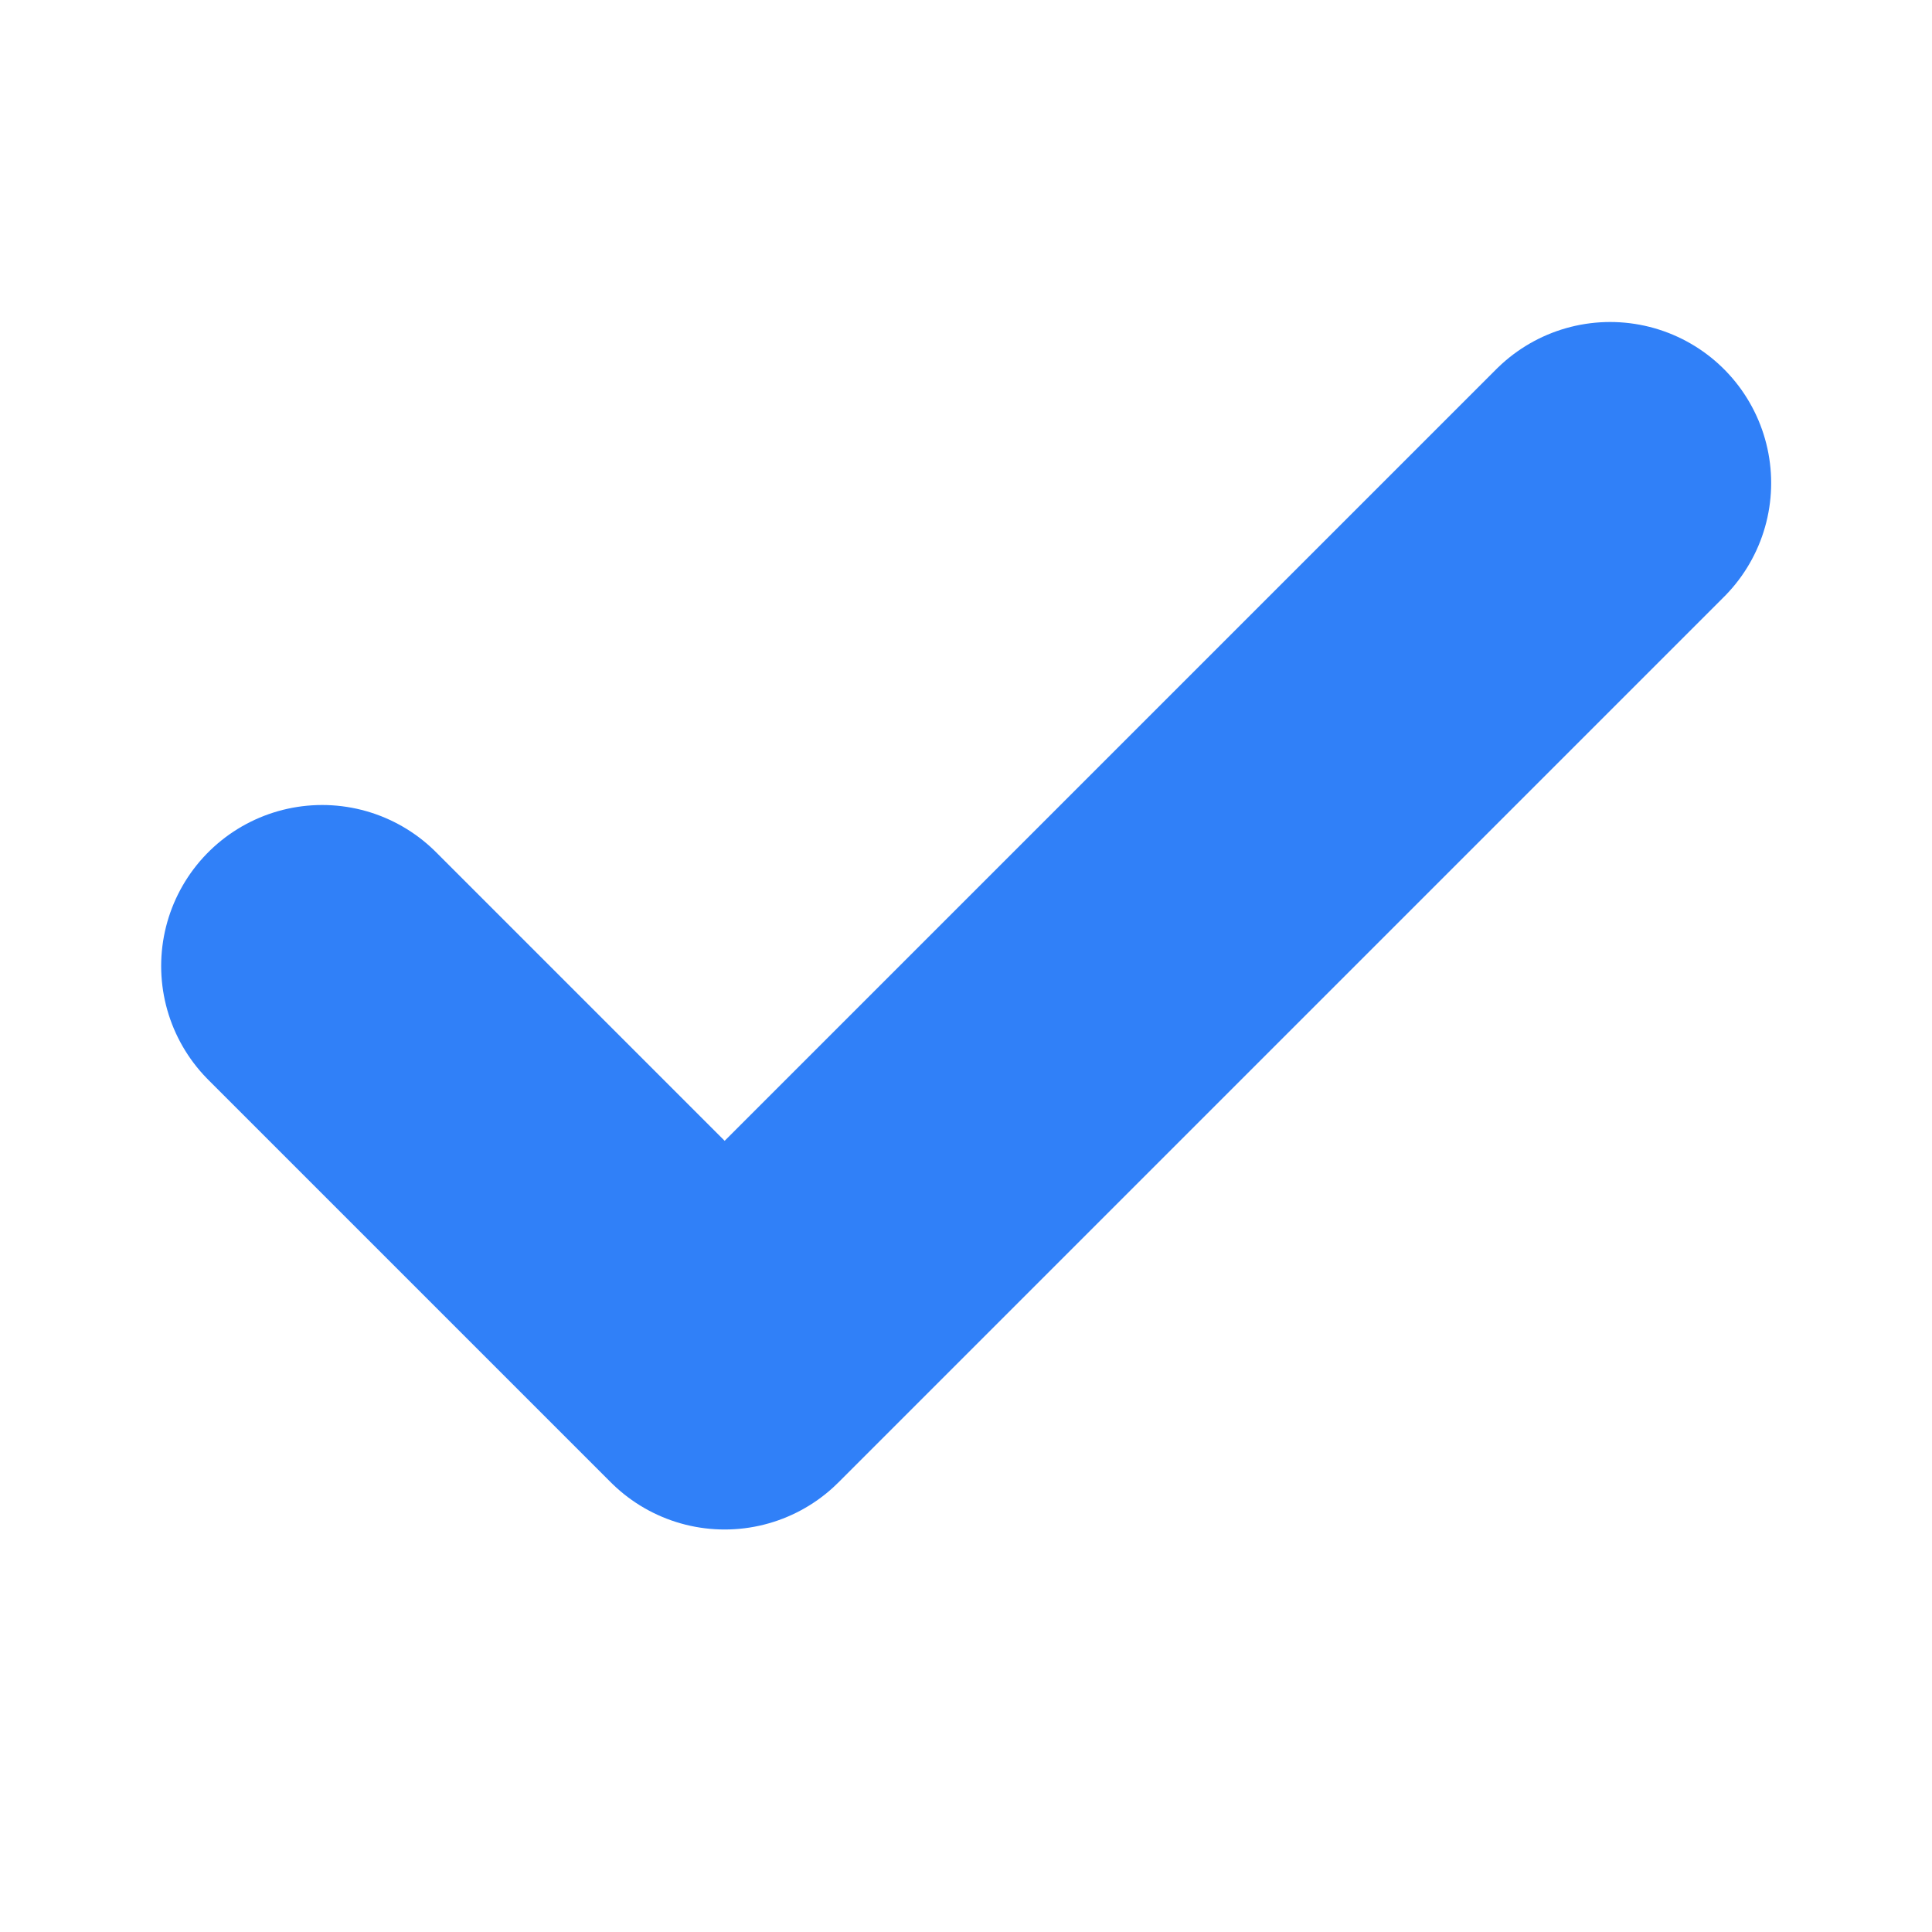
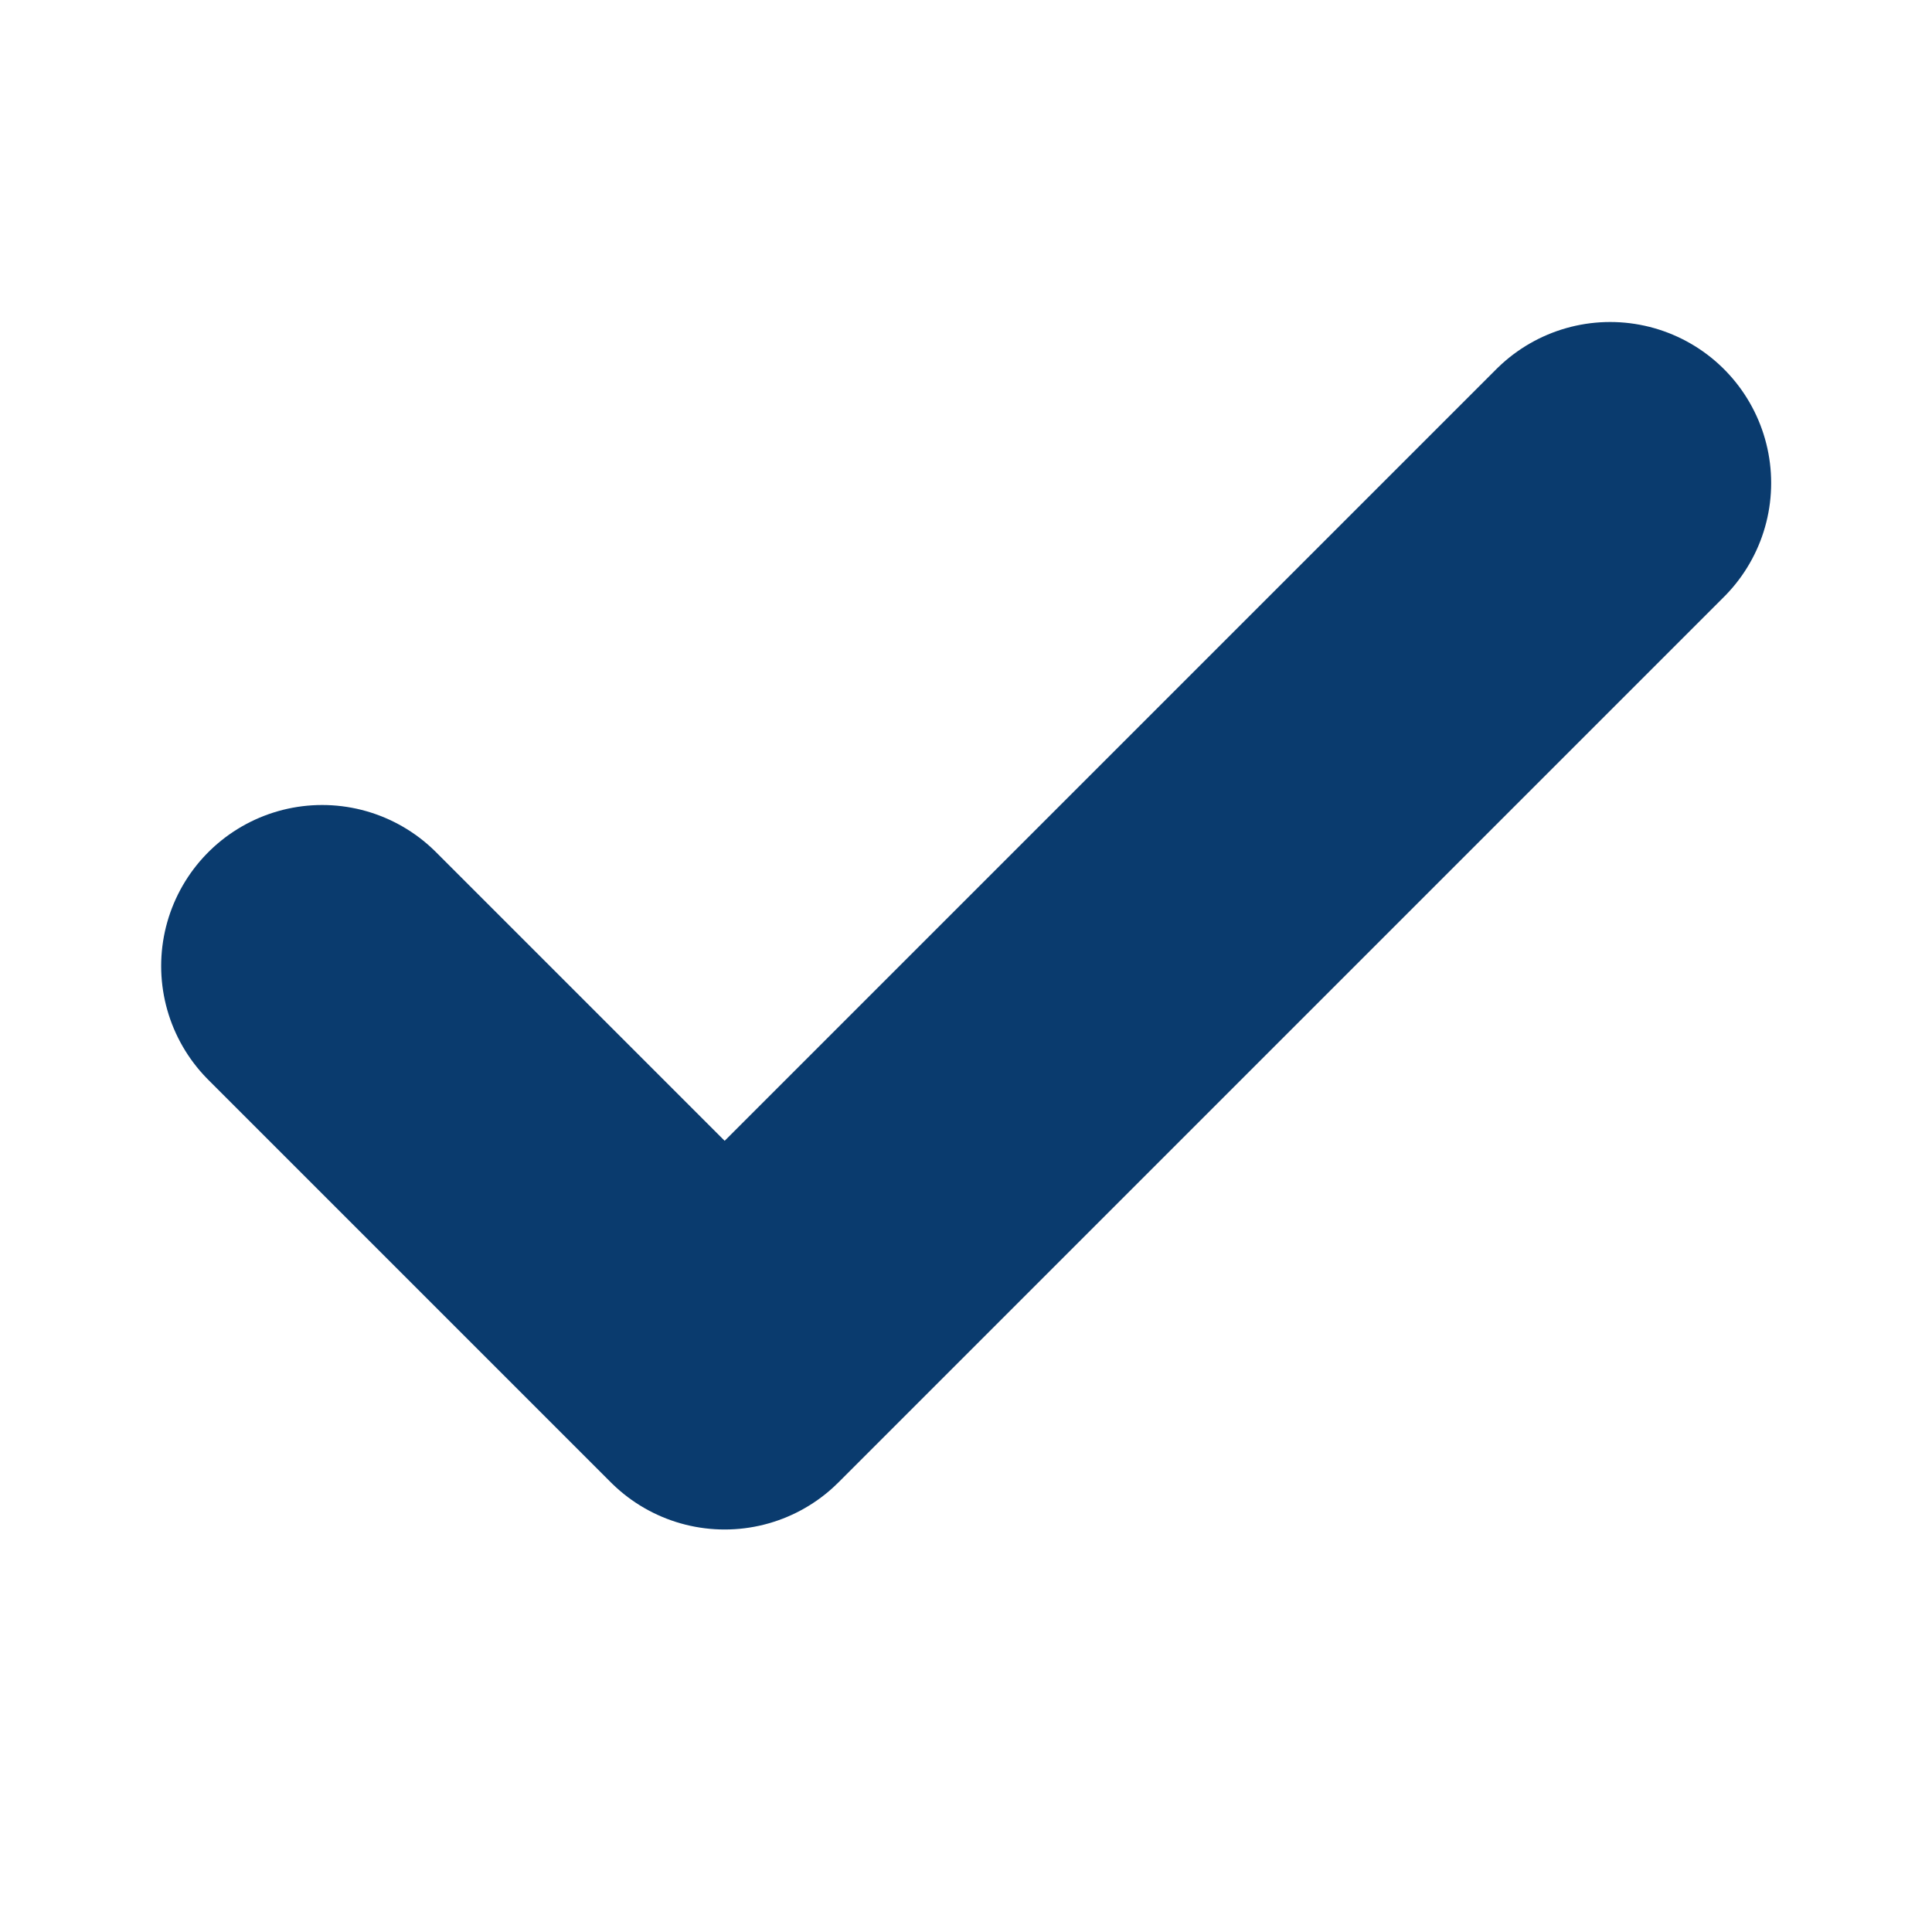
<svg xmlns="http://www.w3.org/2000/svg" width="12" height="12" viewBox="0 0 12 12" fill="none">
-   <path d="M10.001 3L4.501 8.5L2.001 6" stroke="#3080F8" stroke-width="2" stroke-linecap="round" stroke-linejoin="round" />
+   <path d="M10.001 3L4.501 8.5L2.001 6" stroke="#0a3b6e" stroke-width="2" stroke-linecap="round" stroke-linejoin="round" />
</svg>
